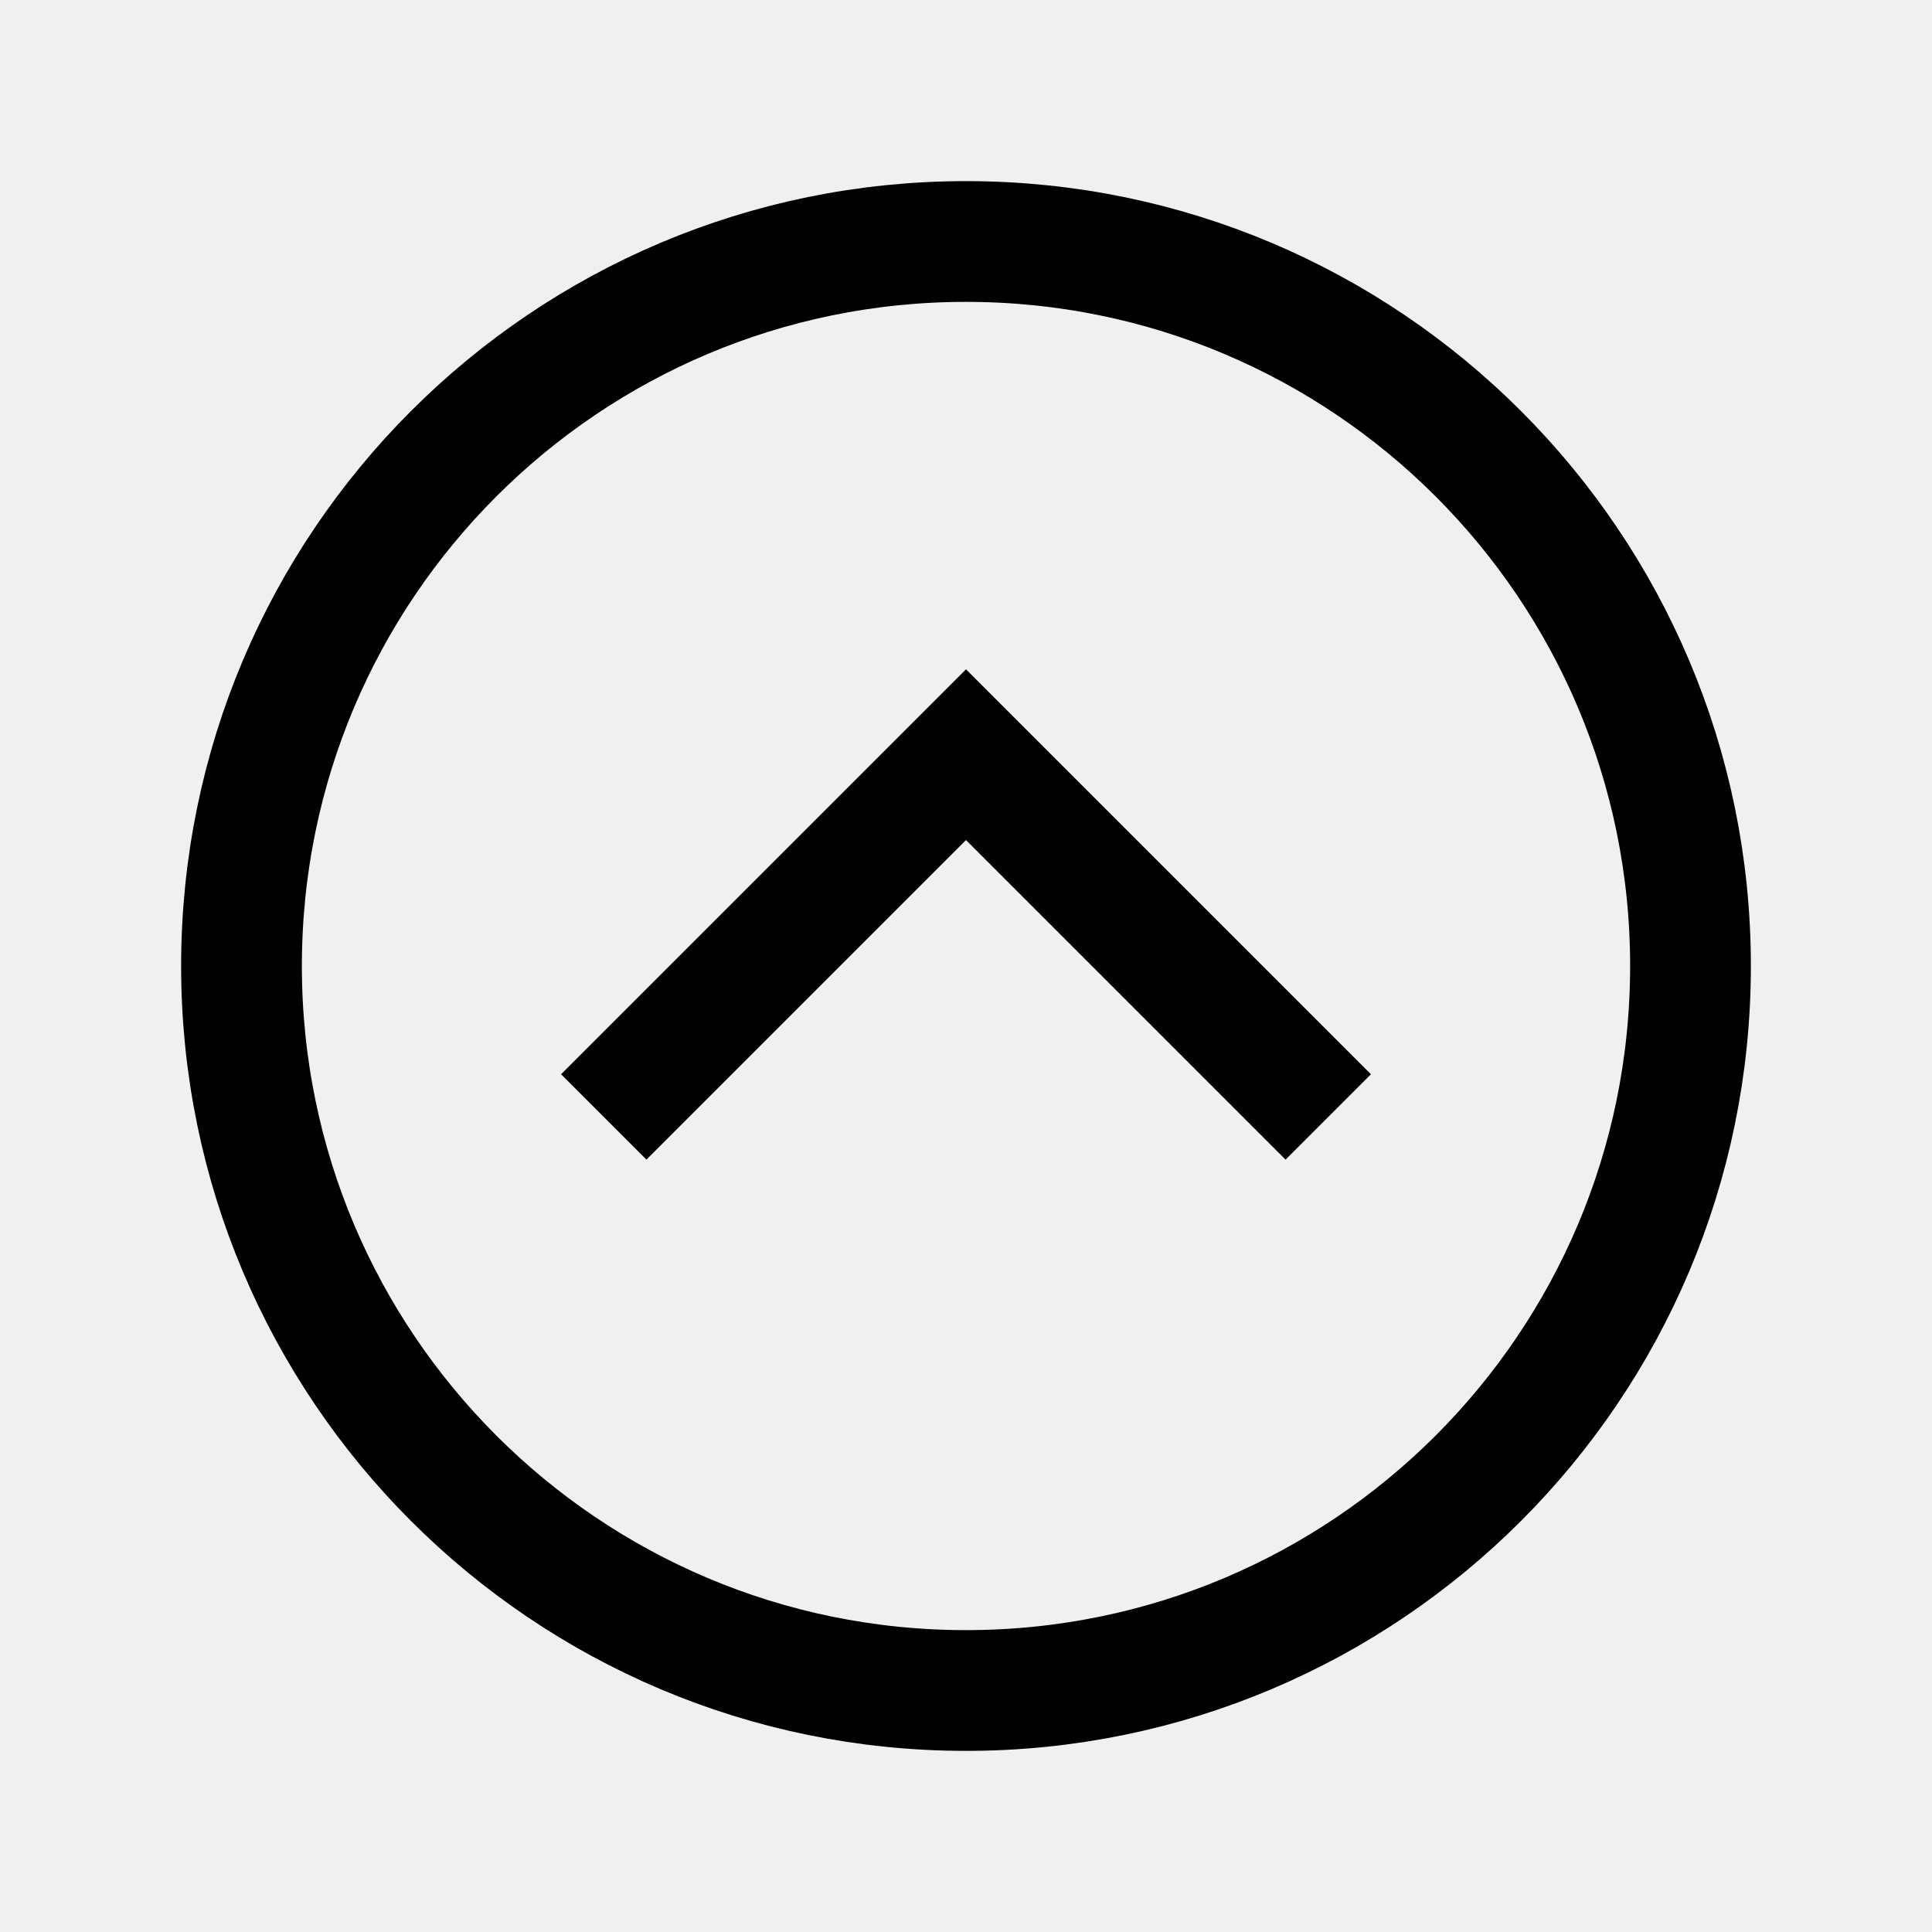
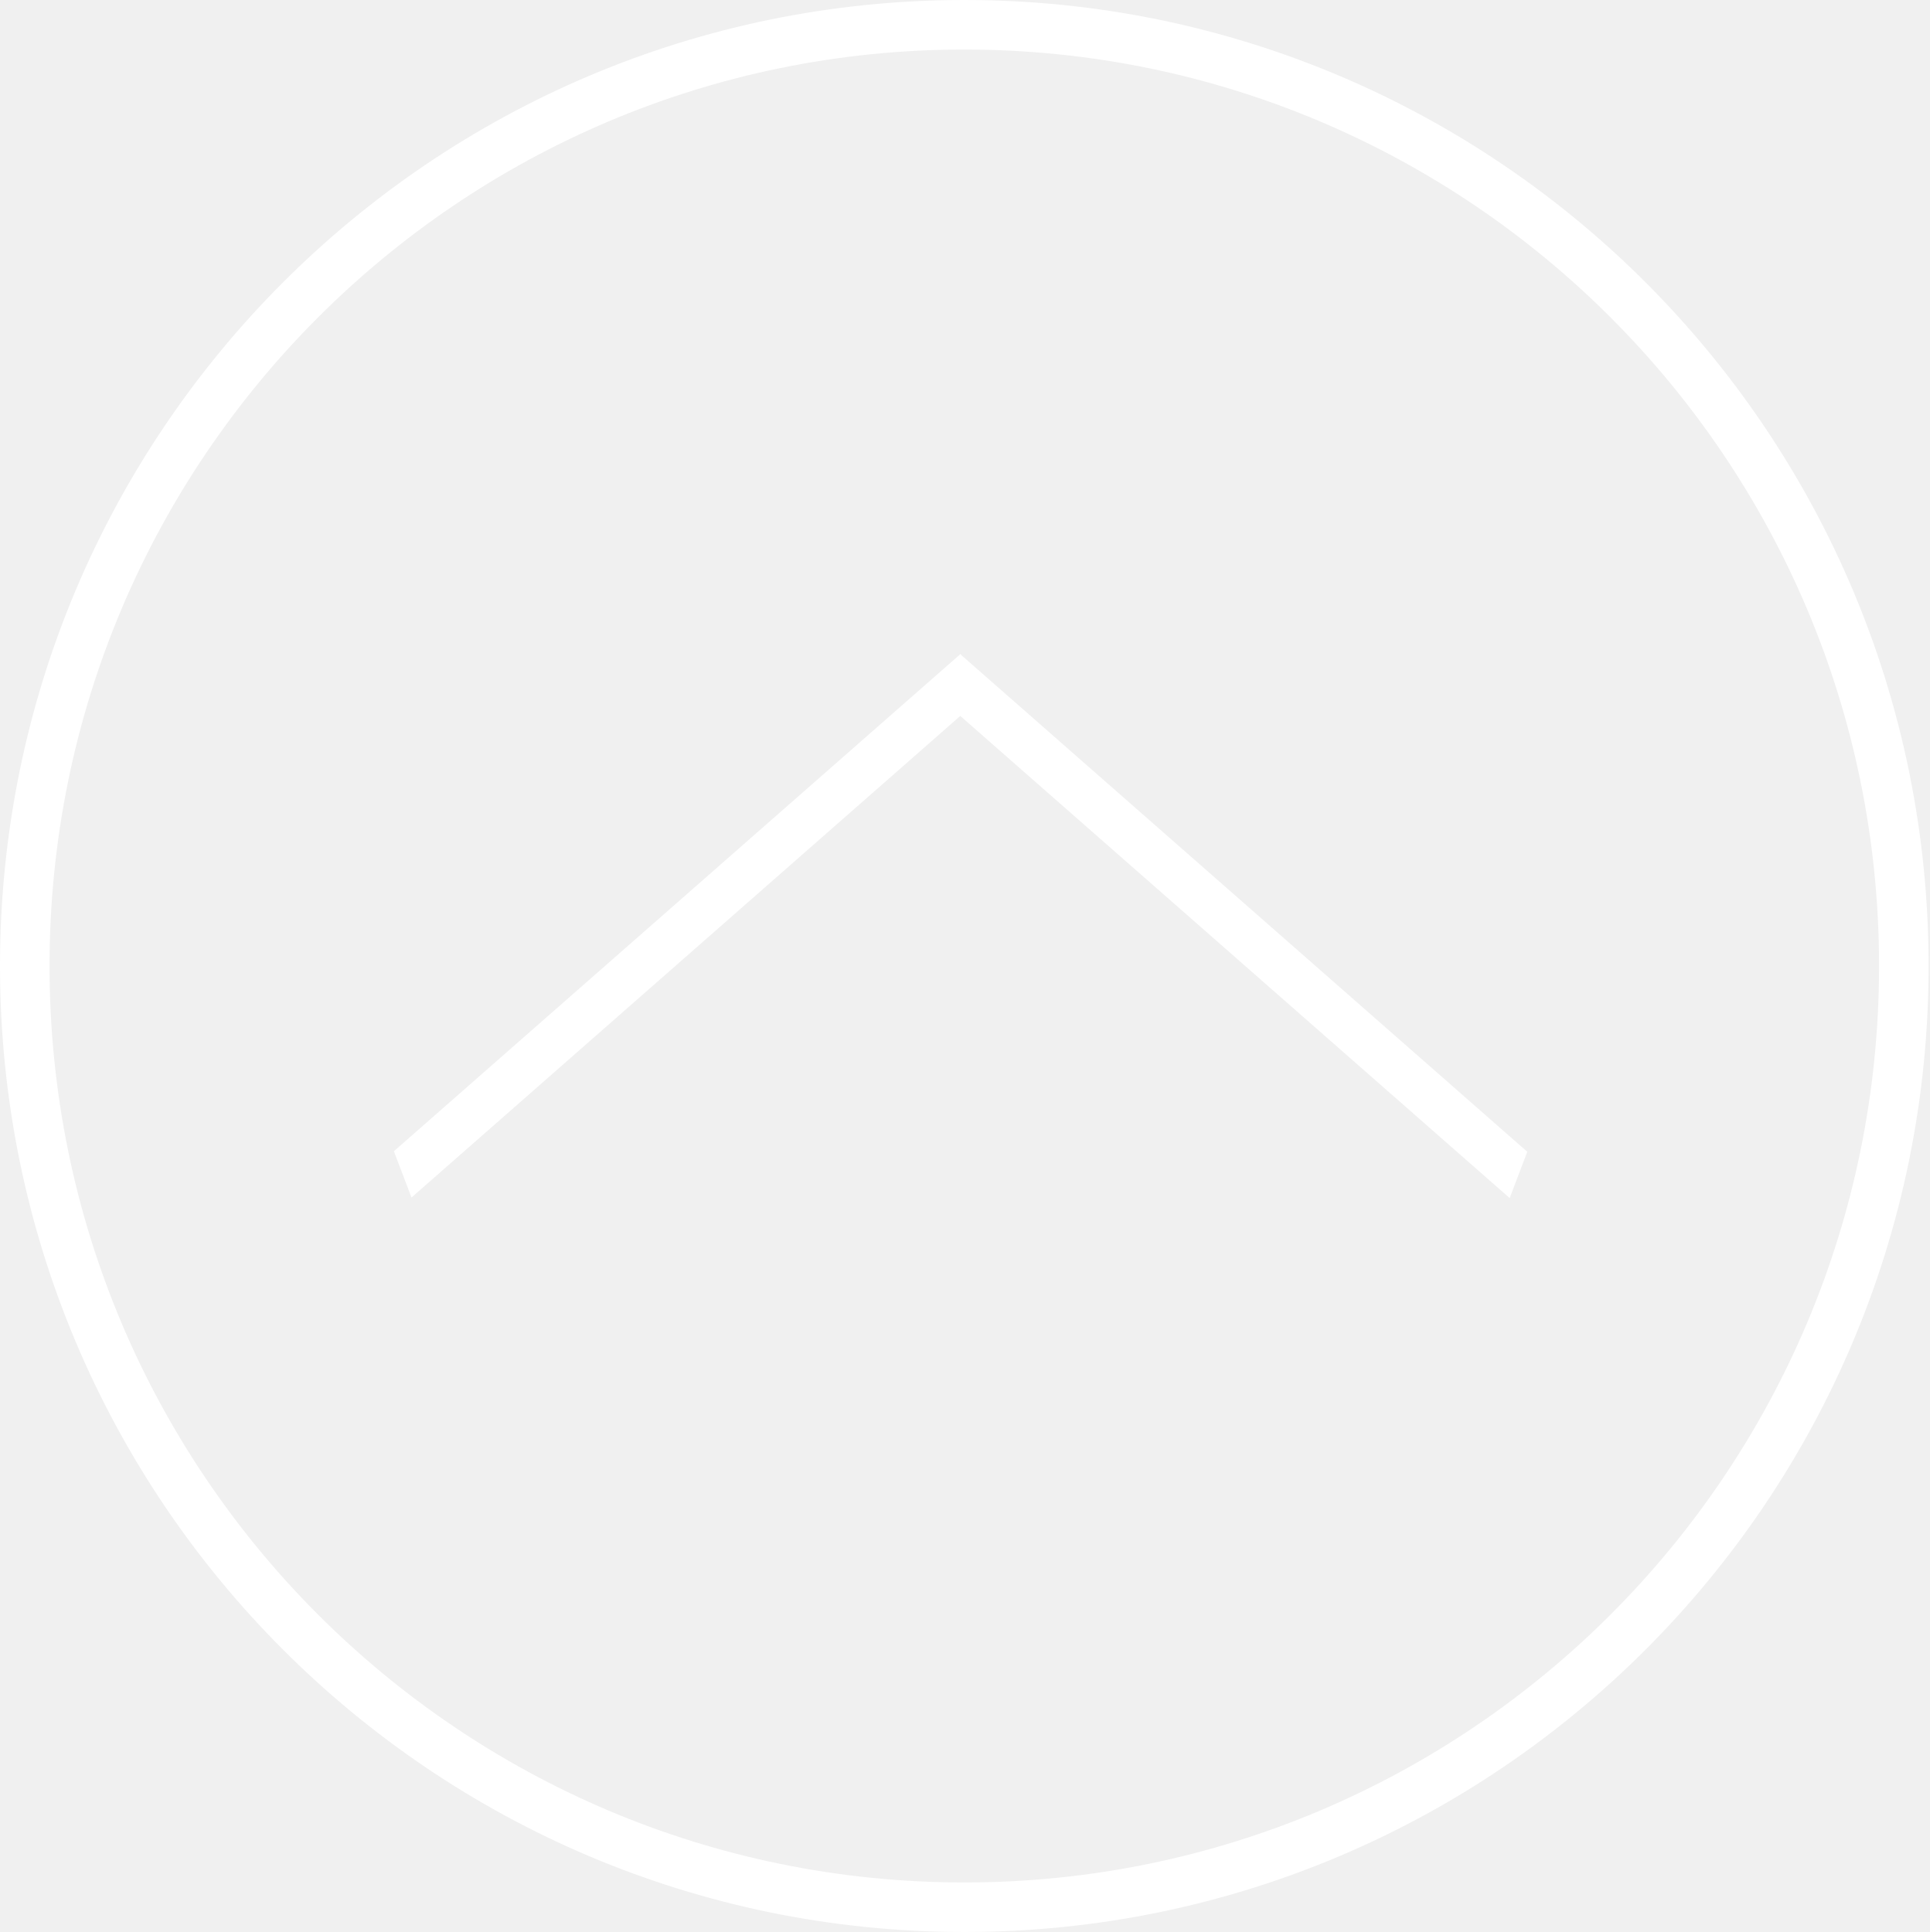
- <svg xmlns="http://www.w3.org/2000/svg" version="1.1" id="Layer_1" x="0px" y="0px" viewBox="0 0 32 32" style="enable-background:new 0 0 32 32;" xml:space="preserve">
-   <circle style="fill:none;stroke:#000000;stroke-width:2;stroke-miterlimit:10;" cx="16" cy="16" r="12" />
-   <polyline style="fill:none;stroke:#000000;stroke-width:2;stroke-miterlimit:10;" points="10,18.5 16,12.5 22,18.5 " />
+ <svg xmlns="http://www.w3.org/2000/svg" width="779" height="780" viewBox="0 0 779 780" fill="none">
+   <line y1="-10" x2="304.371" y2="-10" transform="matrix(-0.75157 0.659653 -0.355038 -0.934852 387.756 264)" stroke="white" stroke-width="20" />
+   <line y1="-10" x2="304.371" y2="-10" transform="matrix(-0.75157 -0.659653 0.355038 -0.934852 616.5 465)" stroke="white" stroke-width="20" />
+   <path d="M768.5 390C768.5 599.886 598.686 770 389.25 770C179.814 770 10 599.886 10 390C10 180.114 179.814 10 389.25 10C598.686 10 768.5 180.114 768.5 390Z" stroke="white" stroke-width="20" />
</svg>
